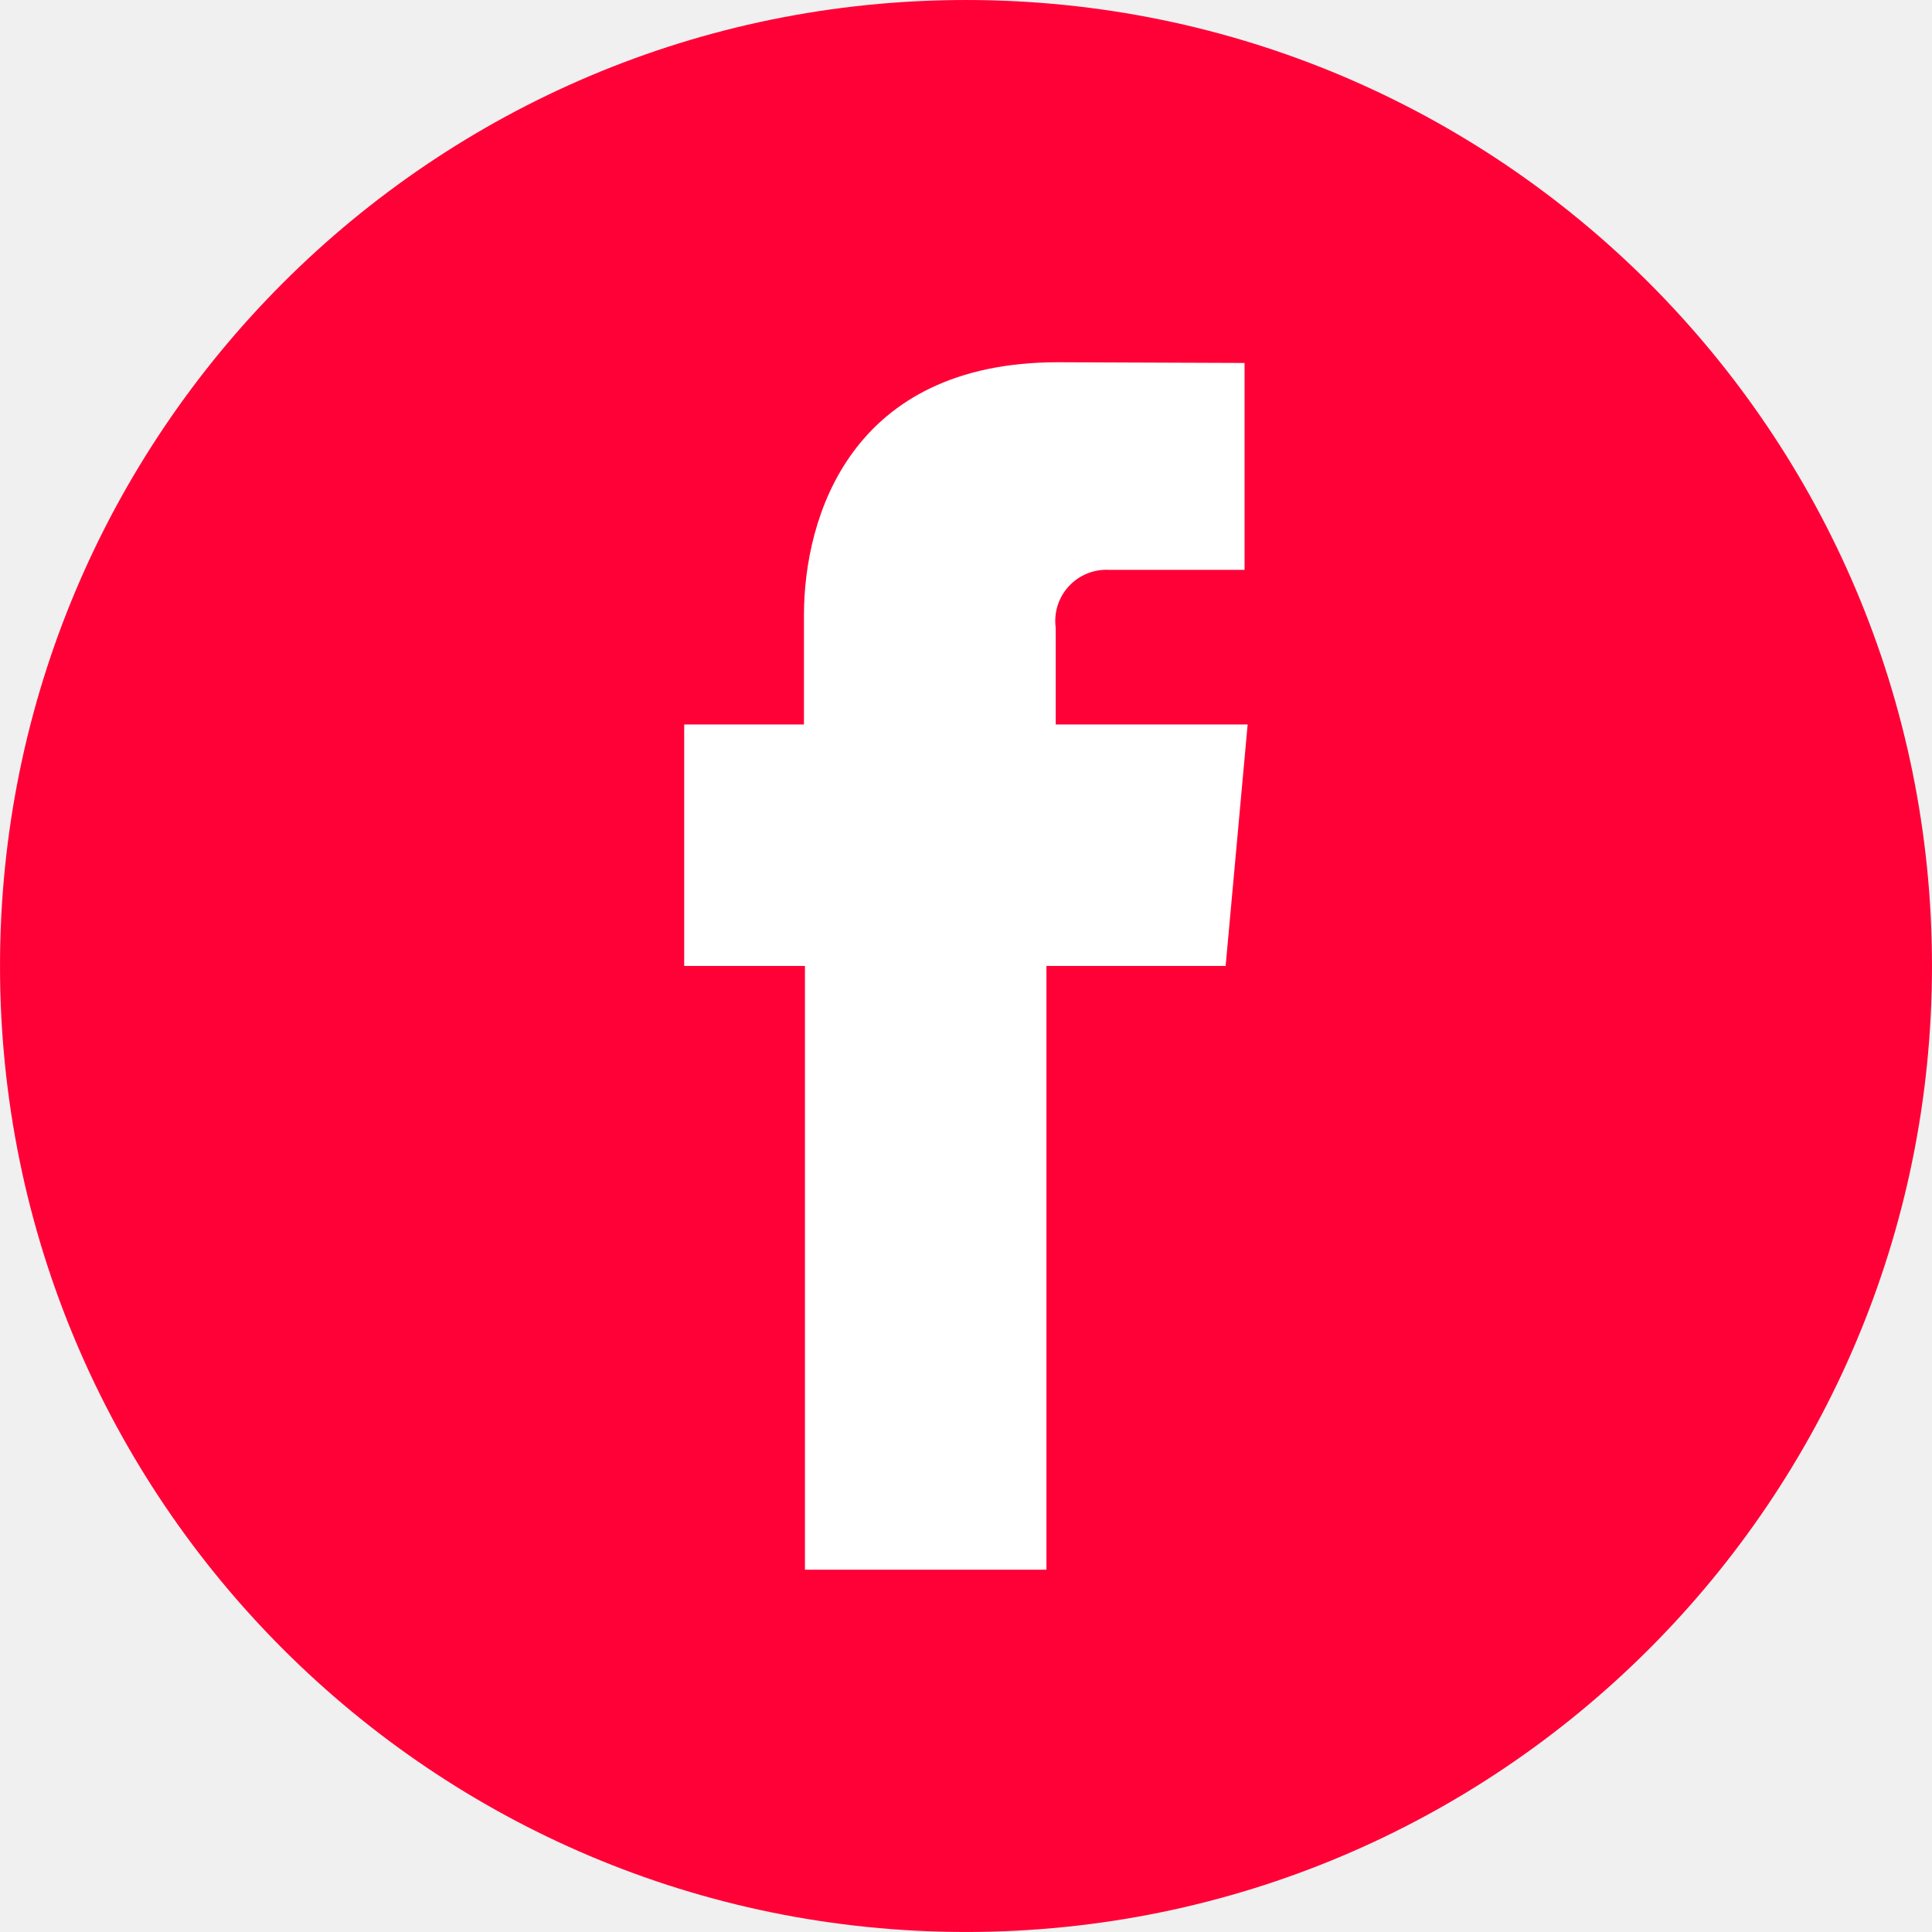
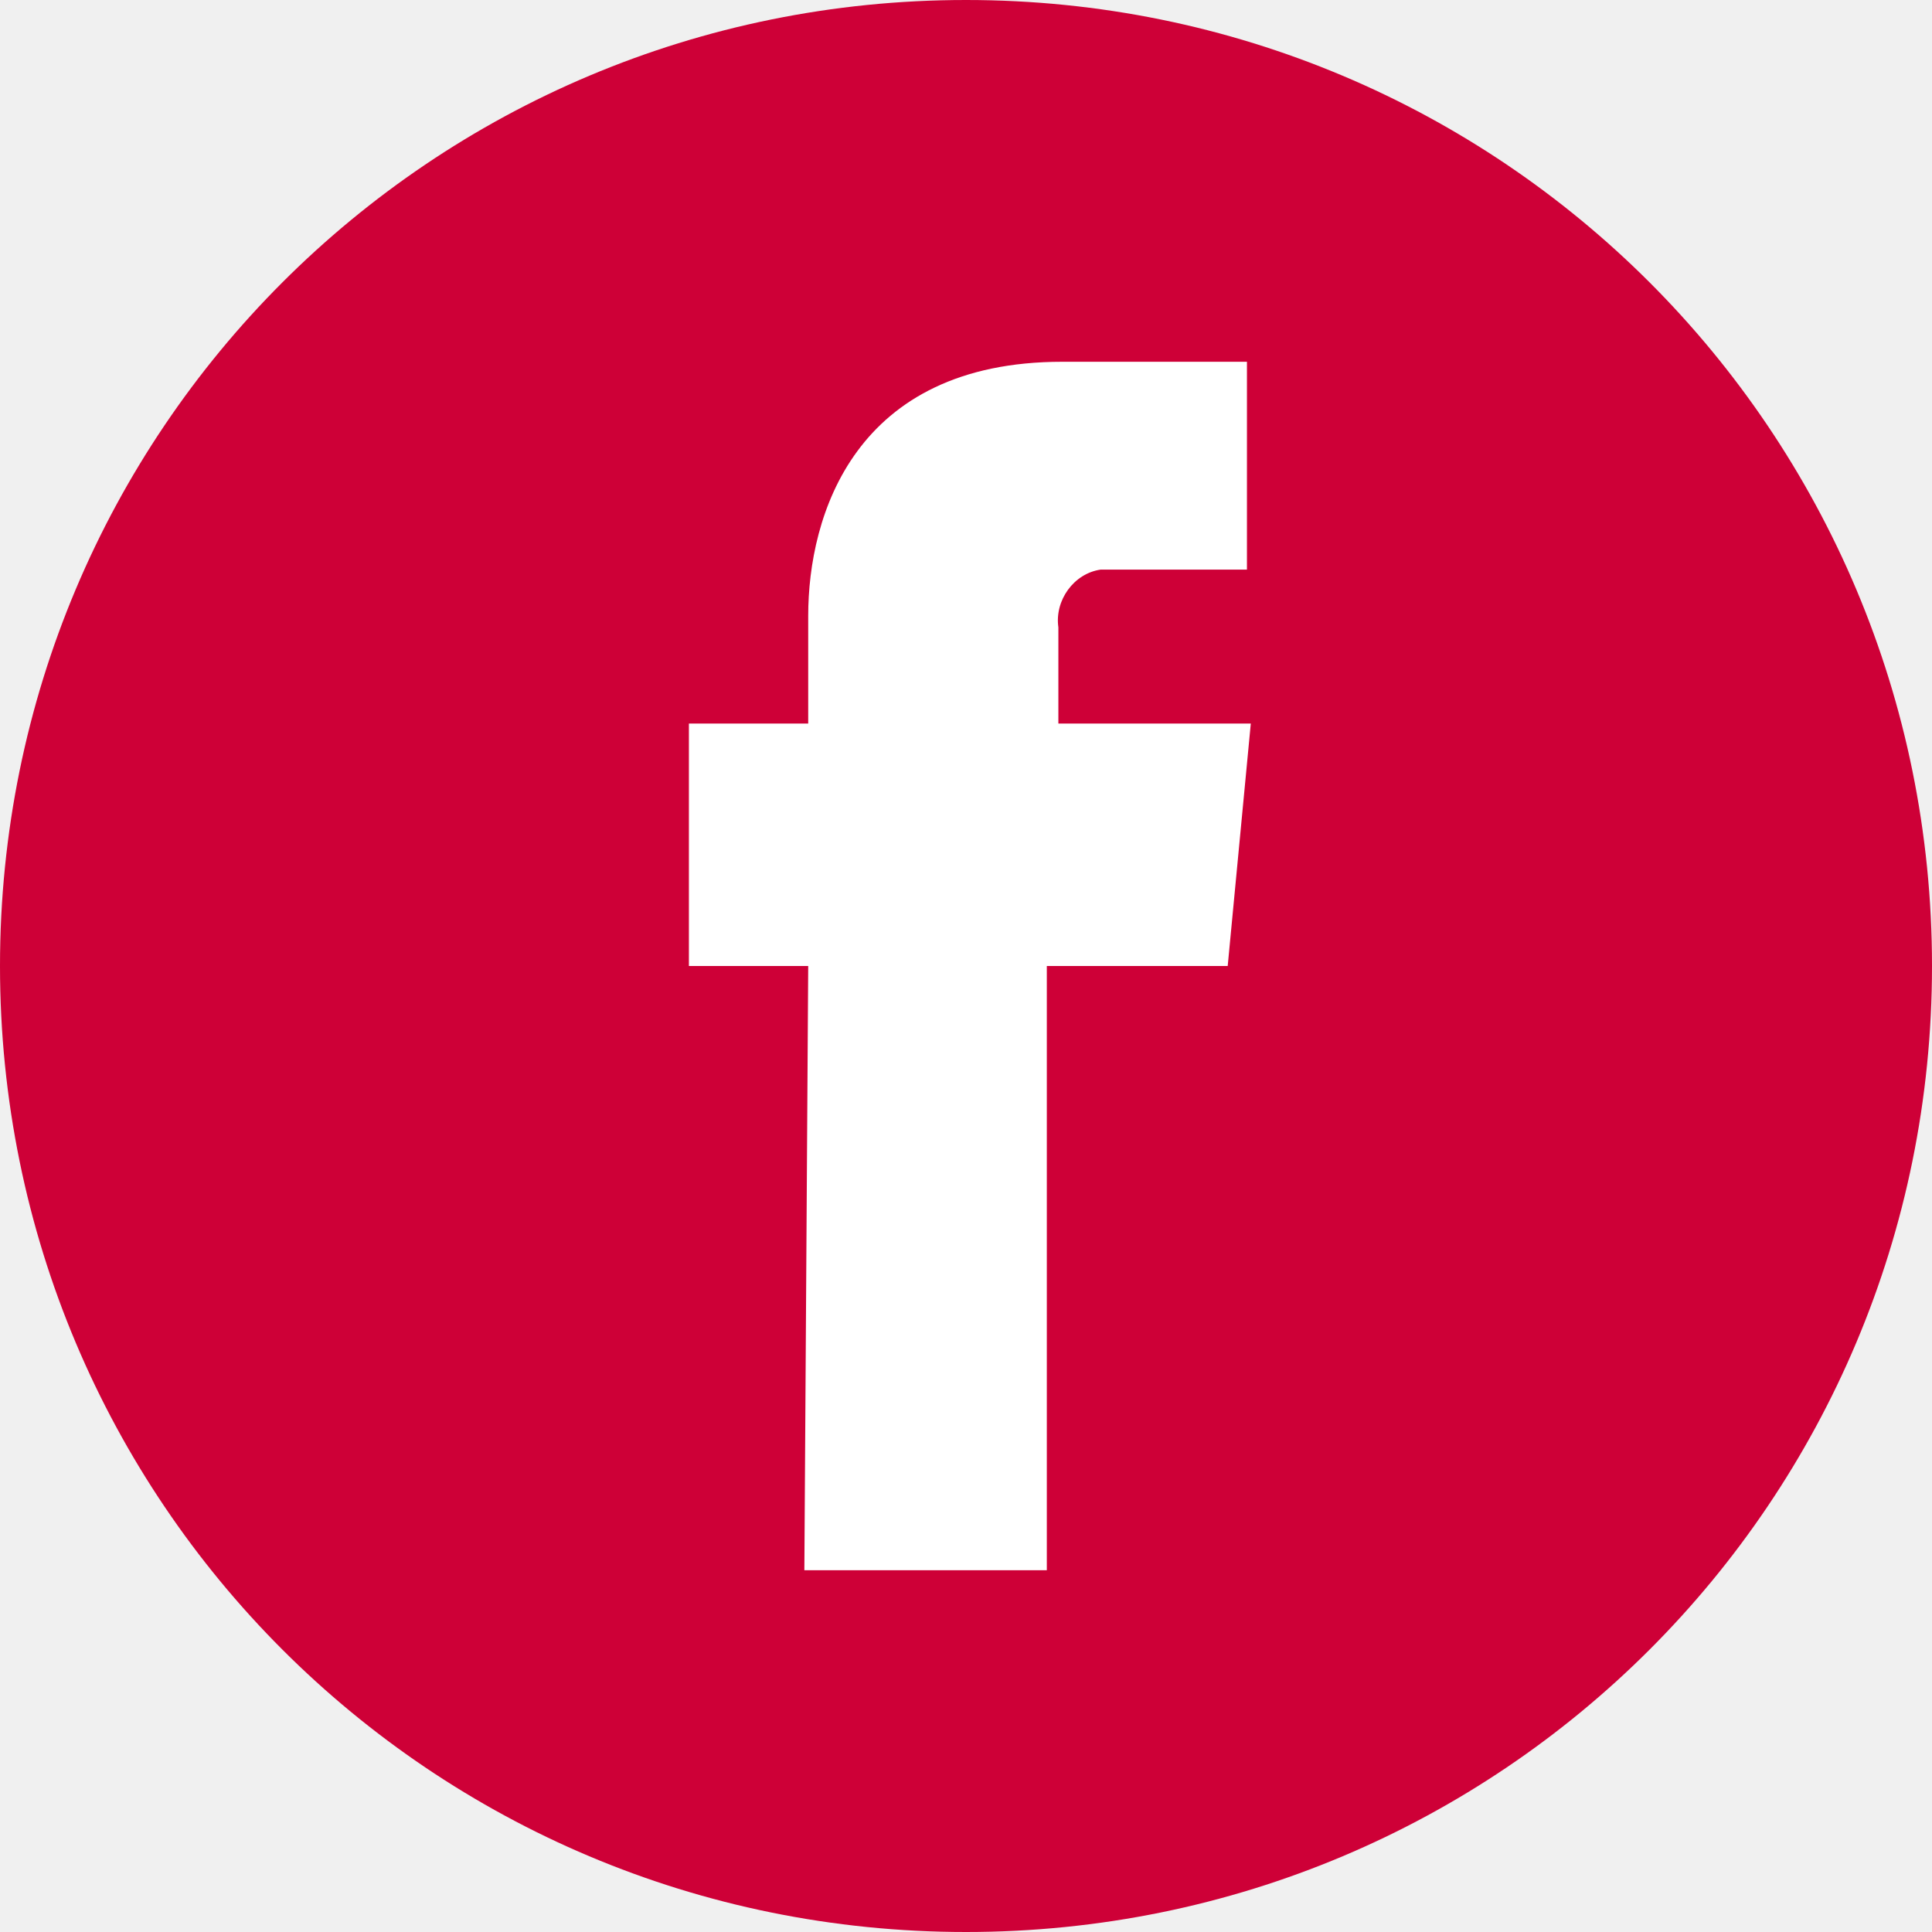
- <svg xmlns="http://www.w3.org/2000/svg" id="Layer_1" data-name="Layer 1" viewBox="0 0 50.205 50.203">
-   <defs>
-     <style>.cls-1{fill:#ff0037;}.cls-2{fill:#fff;}</style>
-   </defs>
-   <path class="cls-1" d="M537.631,540.115A25.102,25.102,0,1,1,512.532,515.014,25.102,25.102,0,0,1,537.631,540.115Z" transform="translate(-487.4265 -515.0138)" />
-   <path class="cls-2" d="M508.344,555.804h6.275V540.115h4.657l.572-6.275h-4.987v-2.51a1.329,1.329,0,0,1,1.387-1.508h3.52V524.446l-4.847-.019c-5.381,0-6.603,4.01-6.603,6.577v2.836h-3.112v6.275h3.138Z" transform="translate(-487.4265 -515.0138)" />
+ <svg xmlns="http://www.w3.org/2000/svg" version="1.1" id="Layer_1" x="0px" y="0px" viewBox="0 0 50.2 50.2" style="enable-background:new 0 0 50.2 50.2;" xml:space="preserve">
+   <style type="text/css">
+ 	.st0{fill:#CE0037;}
+ 	.st1{fill:#FFFFFF;}
+ </style>
+   <path class="st0" d="M50.2,25.1C50.2,39,39,50.2,25.1,50.2C11.2,50.2,0,39,0,25.1C0,11.2,11.2,0,25.1,0c0,0,0,0,0,0  C39,0,50.2,11.2,50.2,25.1z" />
+   <path class="st1" d="M20.9,40.8h6.3V25.1h4.7l0.6-6.3h-5v-2.5c-0.1-0.7,0.4-1.4,1.1-1.5c0.1,0,0.2,0,0.3,0h3.5V9.4l-4.8,0  c-5.4,0-6.6,4-6.6,6.6v2.8h-3.1v6.3h3.1L20.9,40.8z" />
</svg>
